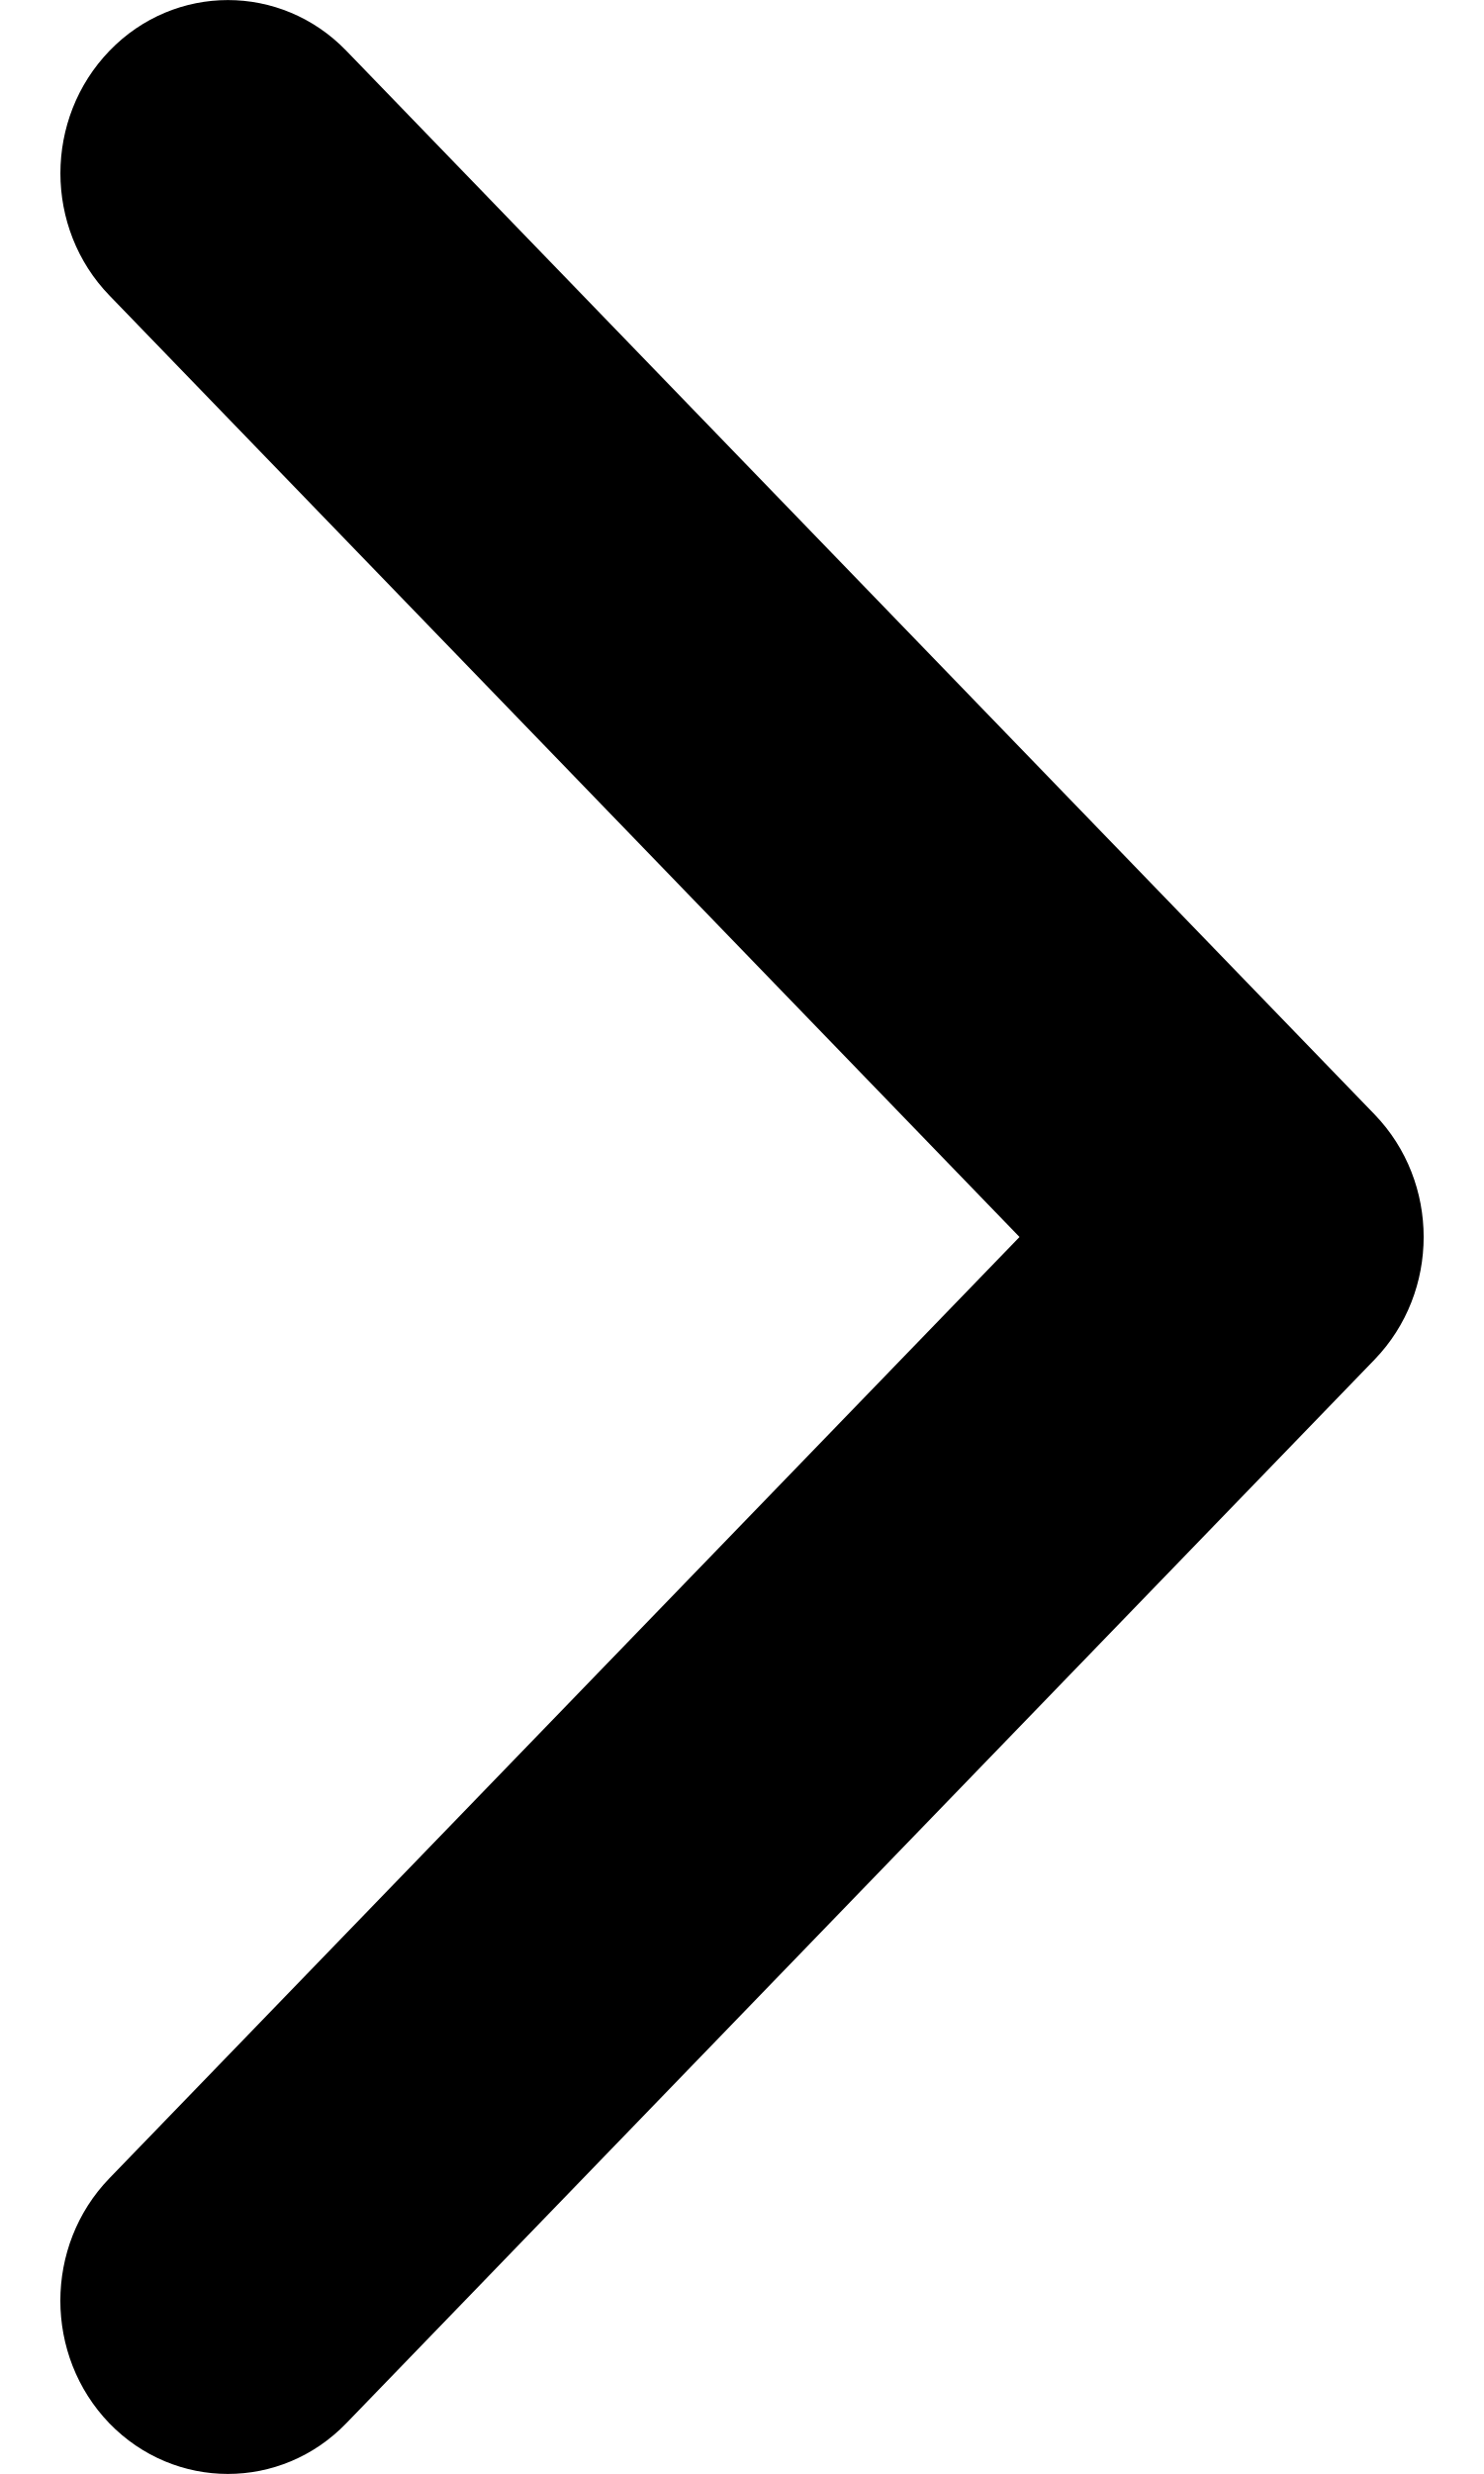
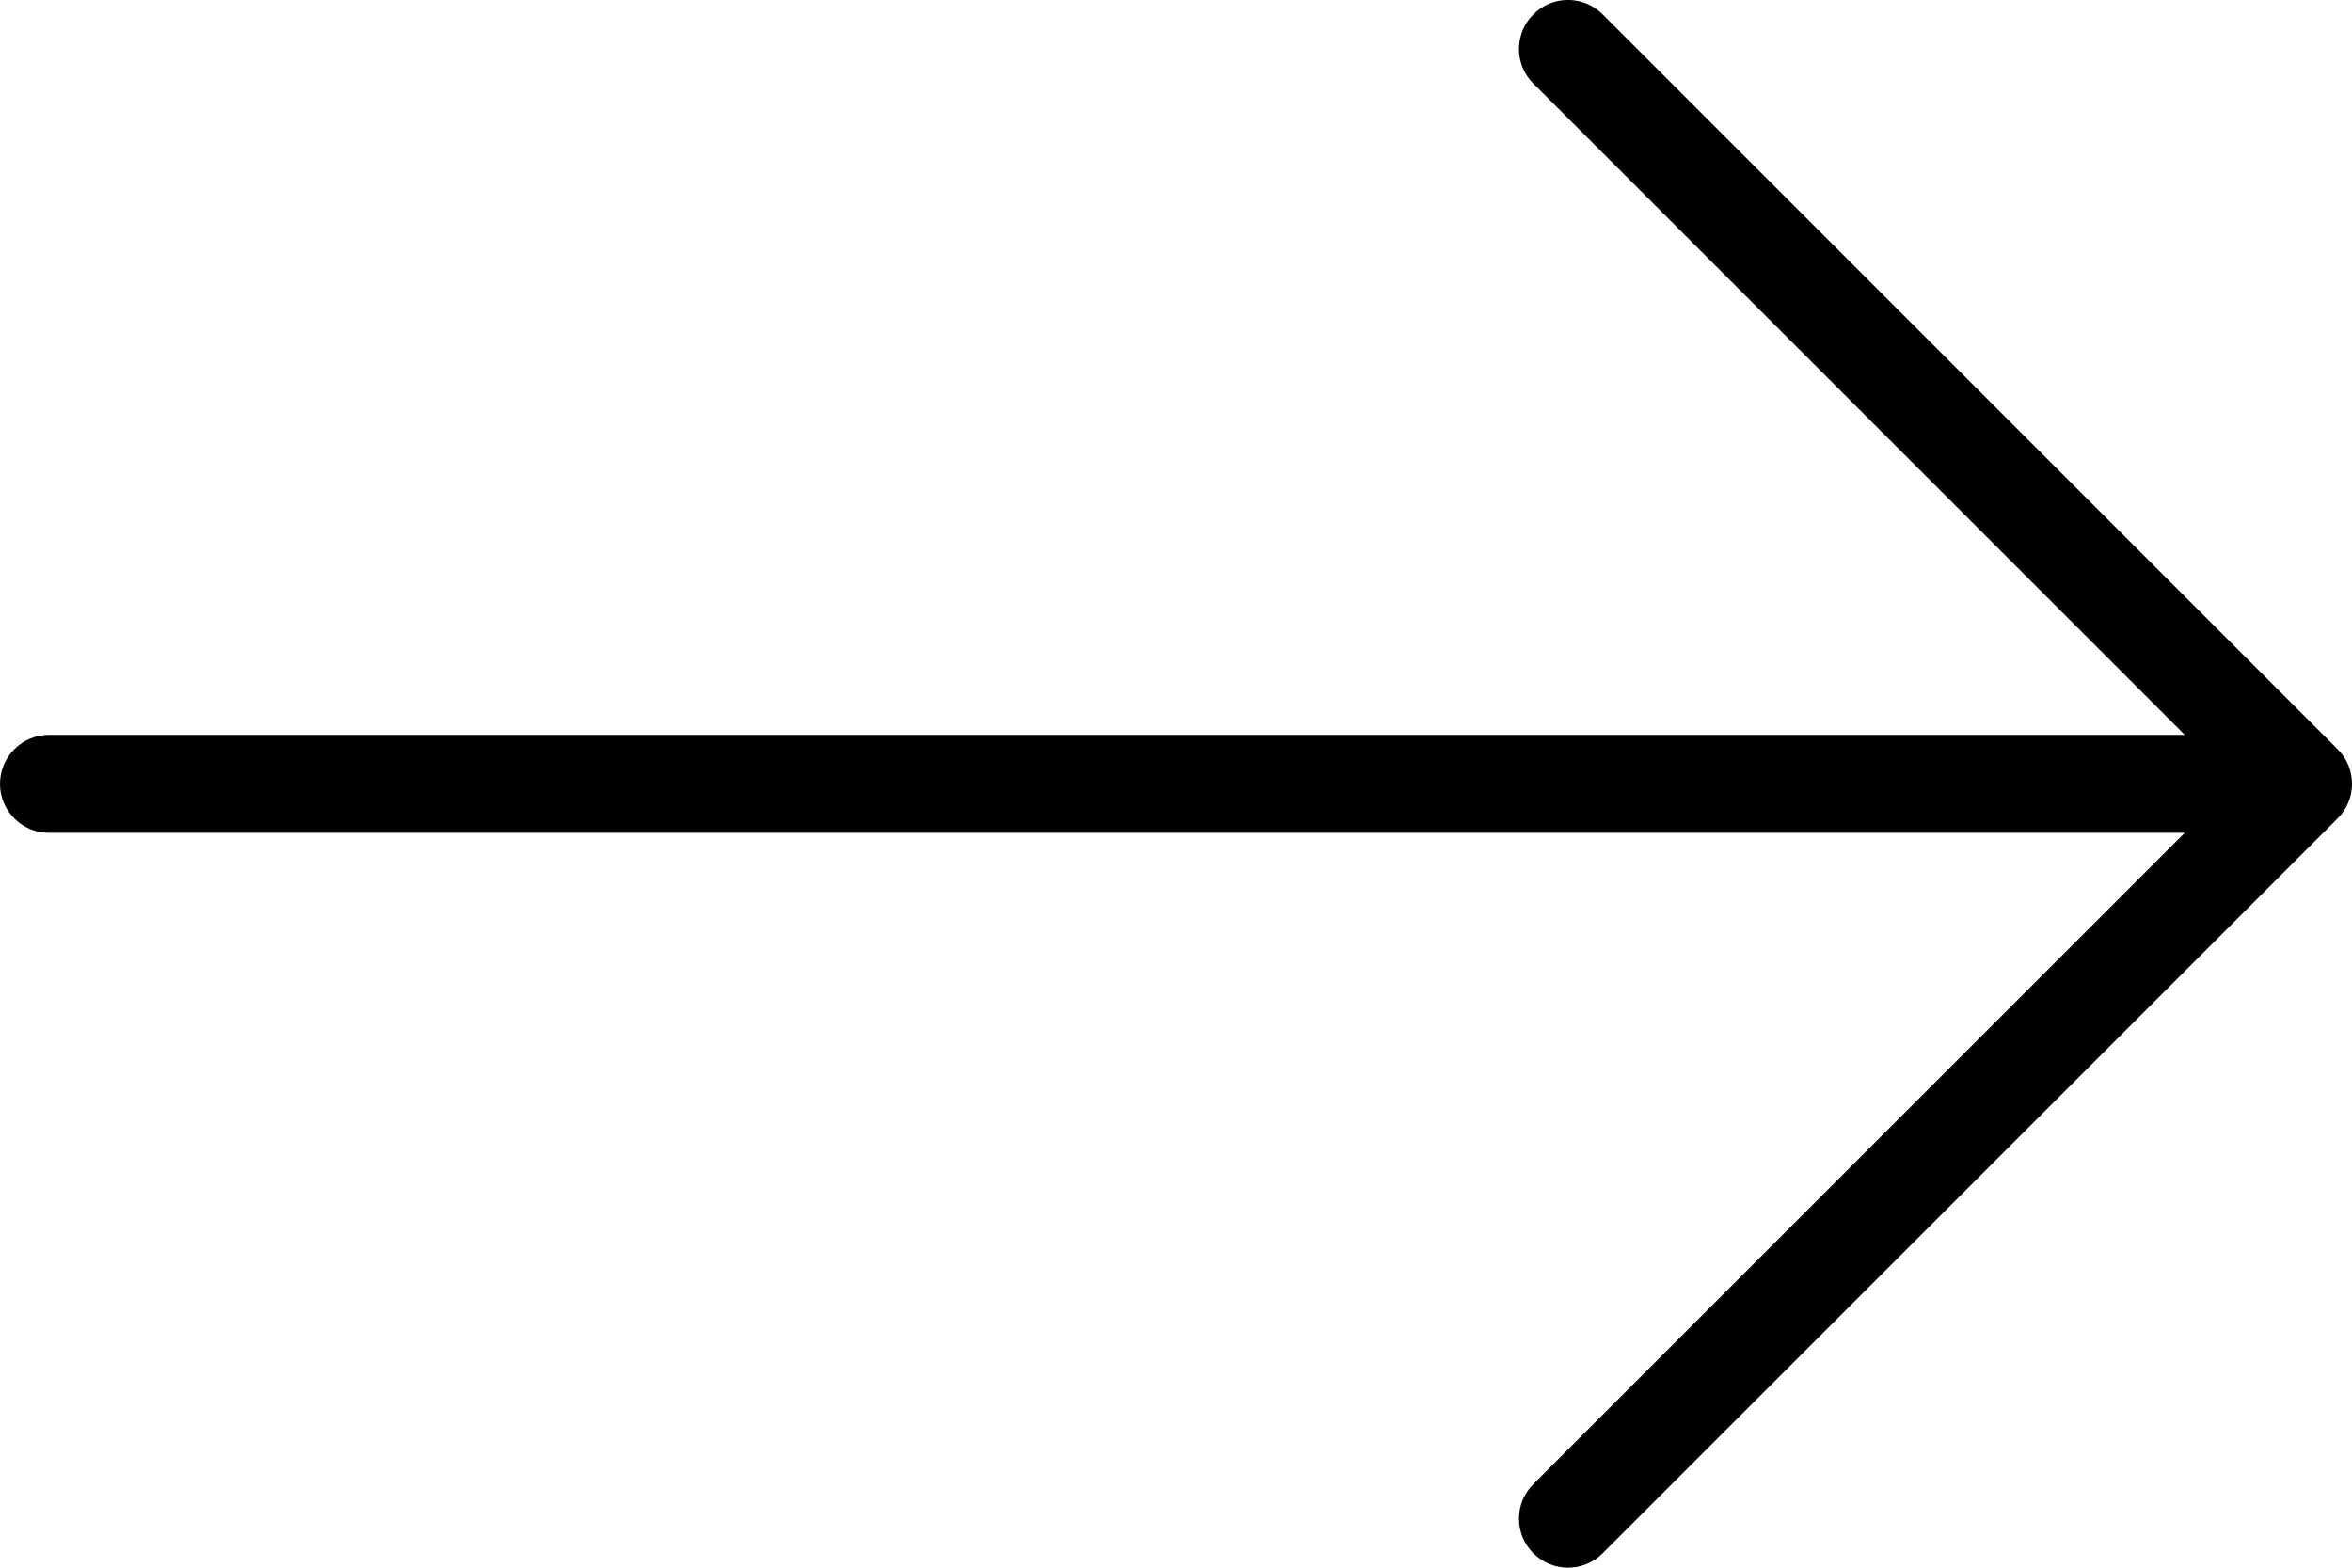
- <svg xmlns="http://www.w3.org/2000/svg" width="6" height="10" viewBox="0 0 6 10" fill="none">
-   <path d="M5.756 5C5.756 5.179 5.69 5.358 5.558 5.495L1.4 9.795C1.136 10.068 0.707 10.068 0.442 9.795C0.178 9.521 0.178 9.078 0.442 8.805L4.122 5L0.443 1.195C0.178 0.922 0.178 0.479 0.443 0.205C0.707 -0.068 1.136 -0.068 1.4 0.205L5.558 4.505C5.69 4.642 5.756 4.821 5.756 5Z" fill="black" />
+ <svg xmlns="http://www.w3.org/2000/svg" width="18" height="12" viewBox="0 0 18 12" fill="none">
+   <path d="M17.89 5.735L12.265 0.11C12.119 -0.037 11.881 -0.037 11.735 0.11C11.588 0.256 11.588 0.494 11.735 0.64L16.72 5.625H0.375C0.168 5.625 0 5.793 0 6C0 6.207 0.168 6.375 0.375 6.375H16.72L11.735 11.36C11.588 11.506 11.588 11.744 11.735 11.89C11.808 11.963 11.904 12 12 12C12.096 12 12.192 11.963 12.265 11.89L17.89 6.265C18.037 6.119 18.037 5.881 17.89 5.735Z" fill="black" />
</svg>
